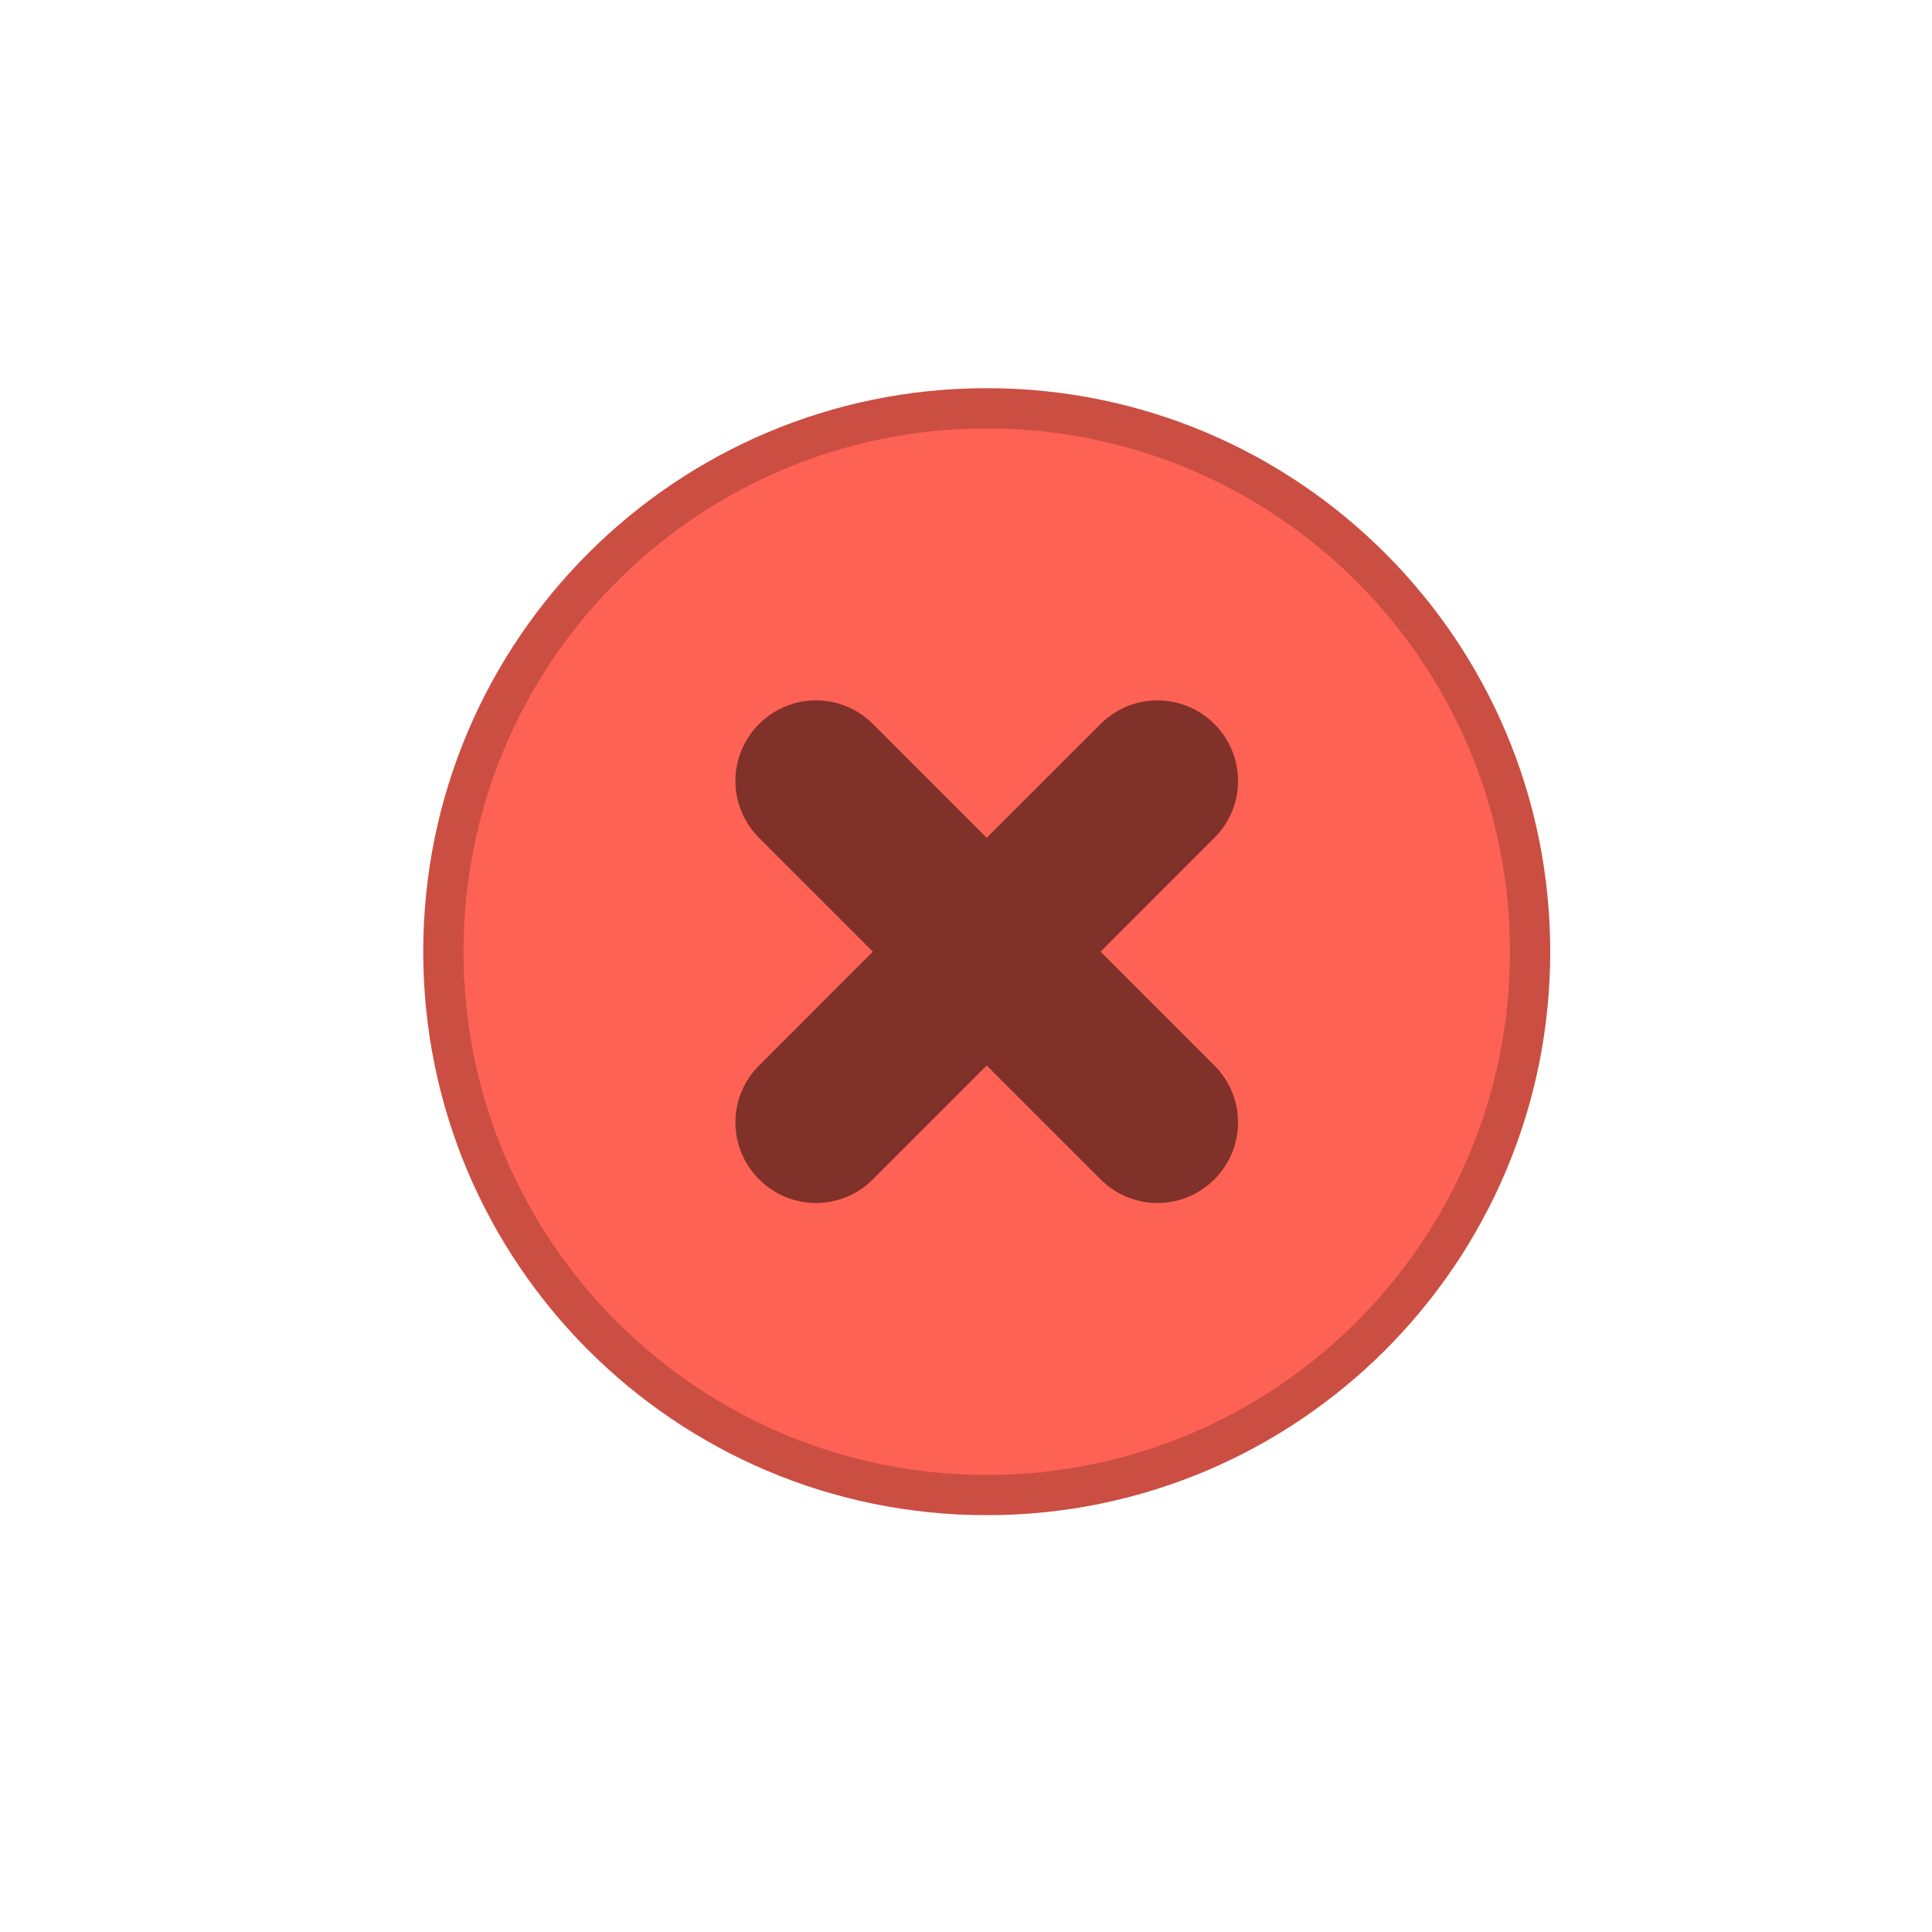
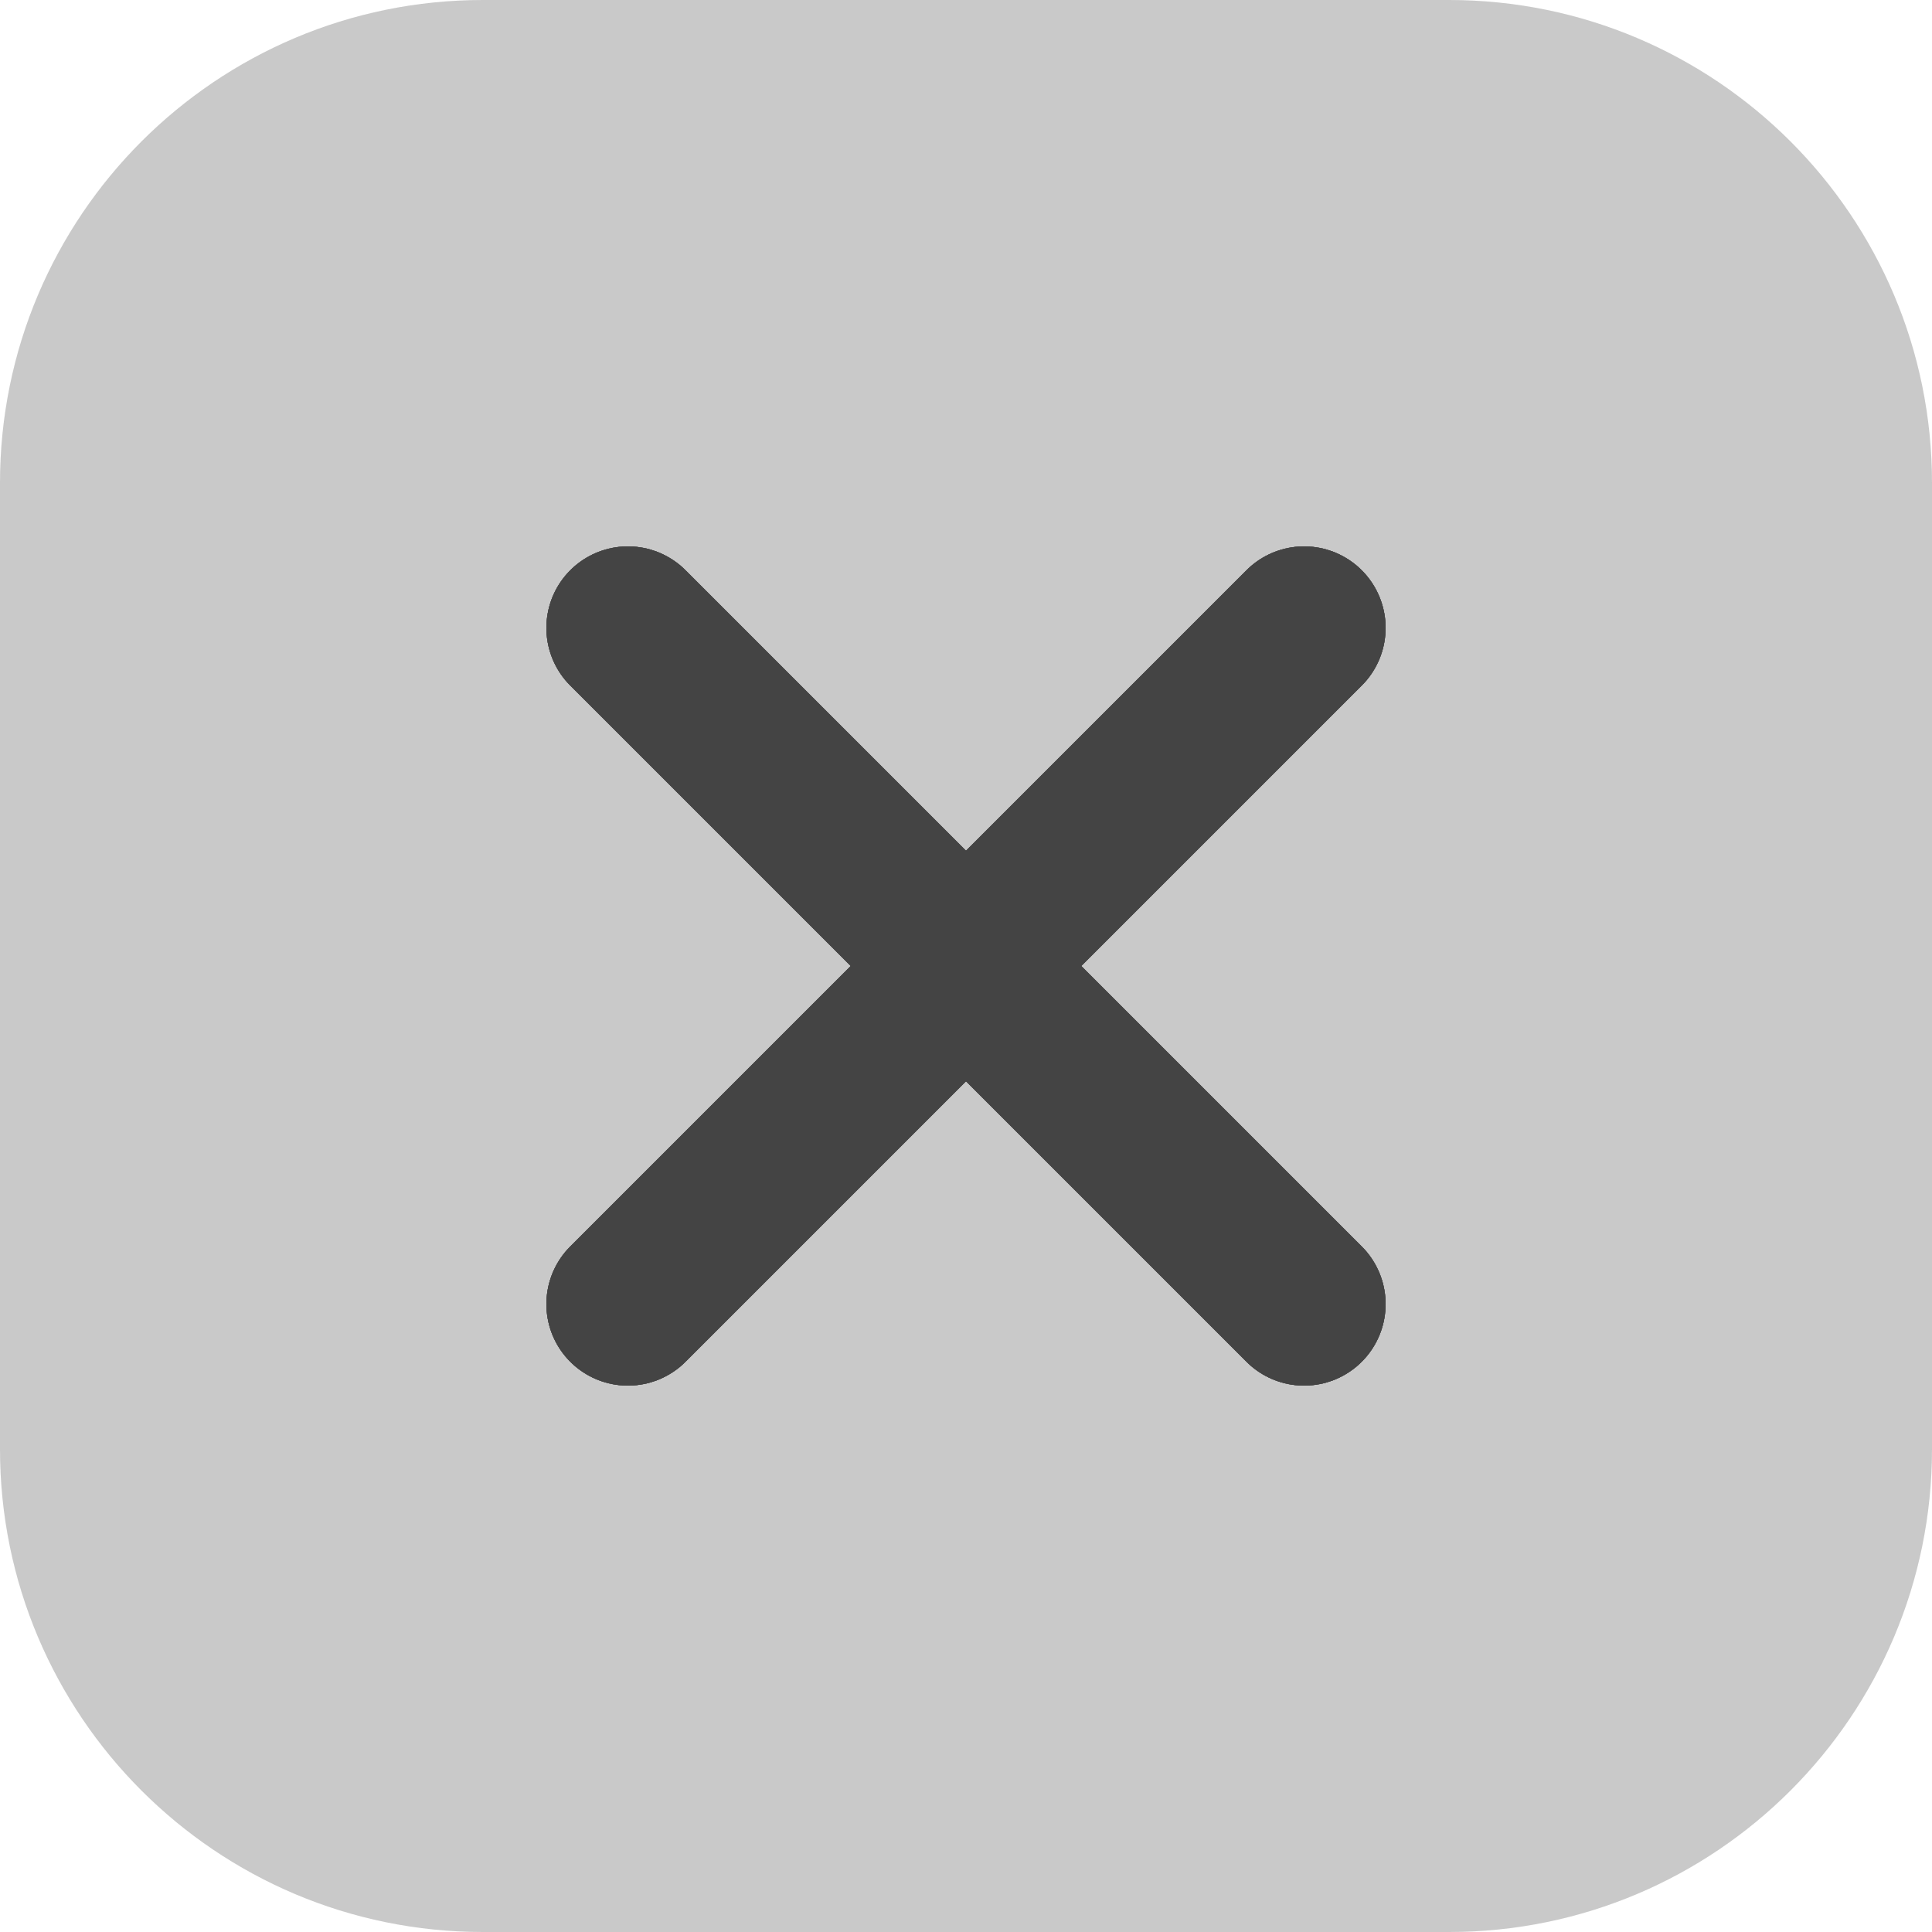
- <svg xmlns="http://www.w3.org/2000/svg" width="24" height="24" id="svg4428" version="1.1">
-   <defs id="defs4430" />
-   <g id="layer1" transform="translate(0,-1098.52)">
-     <g id="4" transform="translate(86.4,-3.2)" />
-     <g transform="translate(-288.7425,1318.98)" style="display:inline" id="active-center">
-       <rect style="opacity:0;fill:#000000;fill-opacity:1;stroke:none;stroke-width:0.474;stroke-linejoin:miter;stroke-miterlimit:4;stroke-dasharray:none;stroke-opacity:1;paint-order:markers stroke fill" id="rect1569-36" width="16" height="16" x="293" y="-242.638" ry="1.6930764e-05" />
-       <g transform="translate(294,-241.6378)" id="titlebutton-close-1-7" style="enable-background:new">
-         <g transform="translate(-5,-1033.362)" id="g6-53">
-           <path style="fill:#cb4e43;fill-opacity:1;fill-rule:evenodd;stroke:none" d="m 12,1047.362 c 3.866,0 7,-3.134 7,-7 0,-3.866 -3.134,-7 -7,-7 -3.866,0 -7,3.134 -7,7 0,3.866 3.134,7 7,7" id="path2-56" />
-           <path style="fill:#fe6254;fill-opacity:1;fill-rule:evenodd;stroke:none" d="m 12,1046.862 c 3.59,0 6.5,-2.91 6.5,-6.5 0,-3.59 -2.91,-6.5 -6.5,-6.5 -3.59,0 -6.5,2.91 -6.5,6.5 0,3.59 2.91,6.5 6.5,6.5" id="path4" />
-         </g>
-       </g>
+ <svg xmlns="http://www.w3.org/2000/svg" width="16" height="16" viewBox="0 0 16 16" version="1.1">
+   <g id="active-center">
+     <rect width="16" height="16" fill="#000000" opacity="0" />
+     <g fill="none" stroke="#444444" stroke-width="1.35" stroke-linecap="round" stroke-linejoin="round" opacity="1">
+       <path d="m5.2 5.2 5.6 5.6m0-5.6-5.6 5.6" />
    </g>
-     <g transform="translate(-288.7425,1318.98)" style="display:inline" id="inactive-center">
-       <rect ry="1.6930764e-05" y="-268.638" x="293" height="16" width="16" id="rect1561-02" style="opacity:0;fill:#000000;fill-opacity:1;stroke:none;stroke-width:0.474;stroke-linejoin:miter;stroke-miterlimit:4;stroke-dasharray:none;stroke-opacity:1;paint-order:markers stroke fill" />
-       <g transform="translate(294,-267.6378)" id="titlebutton-close-backdrop-1-3" style="enable-background:new">
-         <g transform="translate(-5,-1033.362)" id="g6-97-7">
-           <path style="fill:#cb4e43;fill-opacity:1;fill-rule:evenodd;stroke:none" d="m 12,1047.362 c 3.866,0 7,-3.134 7,-7 0,-3.866 -3.134,-7 -7,-7 -3.866,0 -7,3.134 -7,7 0,3.866 3.134,7 7,7" id="path2-361-5" />
-           <path style="opacity:1;fill:#fe6254;fill-opacity:1;fill-rule:evenodd;stroke:none" d="m 12,1046.862 c 3.59,0 6.5,-2.91 6.5,-6.5 0,-3.59 -2.91,-6.5 -6.5,-6.5 -3.59,0 -6.5,2.91 -6.5,6.5 0,3.59 2.91,6.5 6.5,6.5" id="path4-2" />
-         </g>
-       </g>
+   </g>
+   <g id="inactive-center">
+     <rect width="16" height="16" fill="#000000" opacity="0" />
+     <g fill="none" stroke="#b1b1b1" stroke-width="1.35" stroke-linecap="round" stroke-linejoin="round" opacity="1">
+       <path d="m5.2 5.2 5.6 5.6m0-5.6-5.6 5.6" />
    </g>
-     <g transform="translate(-288.7425,1318.98)" style="display:inline" id="pressed-center">
-       <rect style="opacity:0;fill:#000000;fill-opacity:1;stroke:none;stroke-width:0.474;stroke-linejoin:miter;stroke-miterlimit:4;stroke-dasharray:none;stroke-opacity:1;paint-order:markers stroke fill" id="rect1586-93" width="16" height="16" x="293" y="-190.638" ry="1.6930764e-05" />
-       <g transform="translate(294,-189.6378)" id="titlebutton-close-active-1-1" style="enable-background:new">
-         <g transform="translate(-5,-1033.362)" id="g6-3-9">
-           <path style="fill:#cb4e43;fill-opacity:1;fill-rule:evenodd;stroke:none" d="m 12,1047.362 c 3.866,0 7,-3.134 7,-7 0,-3.866 -3.134,-7 -7,-7 -3.866,0 -7,3.134 -7,7 0,3.866 3.134,7 7,7" id="path2-6-4" />
-           <path style="opacity:0.5;fill:#000000;fill-opacity:1;stroke:none;stroke-width:2;stroke-linecap:round;stroke-linejoin:round;stroke-miterlimit:4;stroke-dasharray:none;stroke-opacity:1;enable-background:new" d="m 9.172,1037.534 c -0.392,0.392 -0.392,1.022 0,1.414 l 1.414,1.414 -1.414,1.414 c -0.392,0.392 -0.392,1.022 0,1.414 0.392,0.392 1.022,0.392 1.414,0 L 12,1041.776 l 1.414,1.414 c 0.392,0.392 1.022,0.392 1.414,0 0.392,-0.392 0.392,-1.022 0,-1.414 l -1.414,-1.414 1.414,-1.414 c 0.392,-0.392 0.392,-1.022 0,-1.414 -0.392,-0.392 -1.022,-0.392 -1.414,0 L 12,1038.948 l -1.414,-1.414 c -0.392,-0.392 -1.022,-0.392 -1.414,0 z" id="path4-7-7" />
-         </g>
-       </g>
+   </g>
+   <g id="hover-center">
+     <rect width="16" height="16" fill="#000000" opacity="0" />
+     <rect width="16" height="16" rx="4" fill="#444444" opacity="0.11" />
+     <g fill="none" stroke="#444444" stroke-width="1.35" stroke-linecap="round" stroke-linejoin="round" opacity="1">
+       <path d="m5.2 5.2 5.6 5.6m0-5.6-5.6 5.6" />
    </g>
-     <g transform="translate(-288.7425,1318.98)" style="display:inline" id="hover-center">
-       <rect ry="1.6930764e-05" y="-216.638" x="293" height="16" width="16" id="rect1577-8" style="opacity:0;fill:#000000;fill-opacity:1;stroke:none;stroke-width:0.474;stroke-linejoin:miter;stroke-miterlimit:4;stroke-dasharray:none;stroke-opacity:1;paint-order:markers stroke fill" />
-       <g transform="translate(294,-215.6378)" id="titlebutton-close-hover-1-4" style="enable-background:new">
-         <g transform="translate(-5,-1033.362)" id="g8-5">
-           <path style="fill:#cb4e43;fill-opacity:1;fill-rule:evenodd;stroke:none" d="m 12,1047.362 c 3.866,0 7,-3.134 7,-7 0,-3.866 -3.134,-7 -7,-7 -3.866,0 -7,3.134 -7,7 0,3.866 3.134,7 7,7" id="path2-62-0" />
-           <path style="fill:#fe6254;fill-opacity:1;fill-rule:evenodd;stroke:none" d="m 12,1046.862 c 3.59,0 6.5,-2.91 6.5,-6.5 0,-3.59 -2.91,-6.5 -6.5,-6.5 -3.59,0 -6.5,2.91 -6.5,6.5 0,3.59 2.91,6.5 6.5,6.5" id="path4-9" />
-           <path style="opacity:0.5;fill:#000000;fill-opacity:1;stroke:none;stroke-width:2;stroke-linecap:round;stroke-linejoin:round;stroke-miterlimit:4;stroke-dasharray:none;stroke-opacity:1;enable-background:new" d="m 9.172,1037.534 c -0.392,0.392 -0.392,1.022 0,1.414 l 1.414,1.414 -1.414,1.414 c -0.392,0.392 -0.392,1.022 0,1.414 0.392,0.392 1.022,0.392 1.414,0 L 12,1041.776 l 1.414,1.414 c 0.392,0.392 1.022,0.392 1.414,0 0.392,-0.392 0.392,-1.022 0,-1.414 l -1.414,-1.414 1.414,-1.414 c 0.392,-0.392 0.392,-1.022 0,-1.414 -0.392,-0.392 -1.022,-0.392 -1.414,0 L 12,1038.948 l -1.414,-1.414 c -0.392,-0.392 -1.022,-0.392 -1.414,0 z" id="path6-36" />
-         </g>
-       </g>
+   </g>
+   <g id="pressed-center">
+     <rect width="16" height="16" fill="#000000" opacity="0" />
+     <rect width="16" height="16" rx="4" fill="#444444" opacity="0.2" />
+     <g fill="none" stroke="#444444" stroke-width="1.35" stroke-linecap="round" stroke-linejoin="round" opacity="1">
+       <path d="m5.2 5.2 5.6 5.6m0-5.6-5.6 5.6" />
    </g>
-     <g id="deactivated-center" style="display:inline" transform="translate(-260.9148,1318.98)">
-       <rect style="opacity:0;fill:#000000;fill-opacity:1;stroke:none;stroke-width:0.474;stroke-linejoin:miter;stroke-miterlimit:4;stroke-dasharray:none;stroke-opacity:1;paint-order:markers stroke fill" id="rect918" width="16" height="16" x="293" y="-268.638" ry="1.6930764e-05" />
-       <g style="enable-background:new" id="g926" transform="translate(294,-267.6378)">
-         <g id="g924" transform="translate(-5,-1033.362)">
-           <path id="path920" d="m 12,1047.362 c 3.866,0 7,-3.134 7,-7 0,-3.866 -3.134,-7 -7,-7 -3.866,0 -7,3.134 -7,7 0,3.866 3.134,7 7,7" style="fill:#cb4e43;fill-opacity:1;fill-rule:evenodd;stroke:none" />
-           <path id="path922" d="m 12,1046.862 c 3.59,0 6.5,-2.91 6.5,-6.5 0,-3.59 -2.91,-6.5 -6.5,-6.5 -3.59,0 -6.5,2.91 -6.5,6.5 0,3.59 2.91,6.5 6.5,6.5" style="opacity:1;fill:#fe6254;fill-opacity:1;fill-rule:evenodd;stroke:none" />
-         </g>
-       </g>
+   </g>
+   <g id="deactivated-center">
+     <rect width="16" height="16" fill="#000000" opacity="0" />
+     <g fill="none" stroke="#444444" stroke-width="1.35" stroke-linecap="round" stroke-linejoin="round" opacity="0.35">
+       <path d="m5.2 5.2 5.6 5.6m0-5.6-5.6 5.6" />
    </g>
  </g>
</svg>
